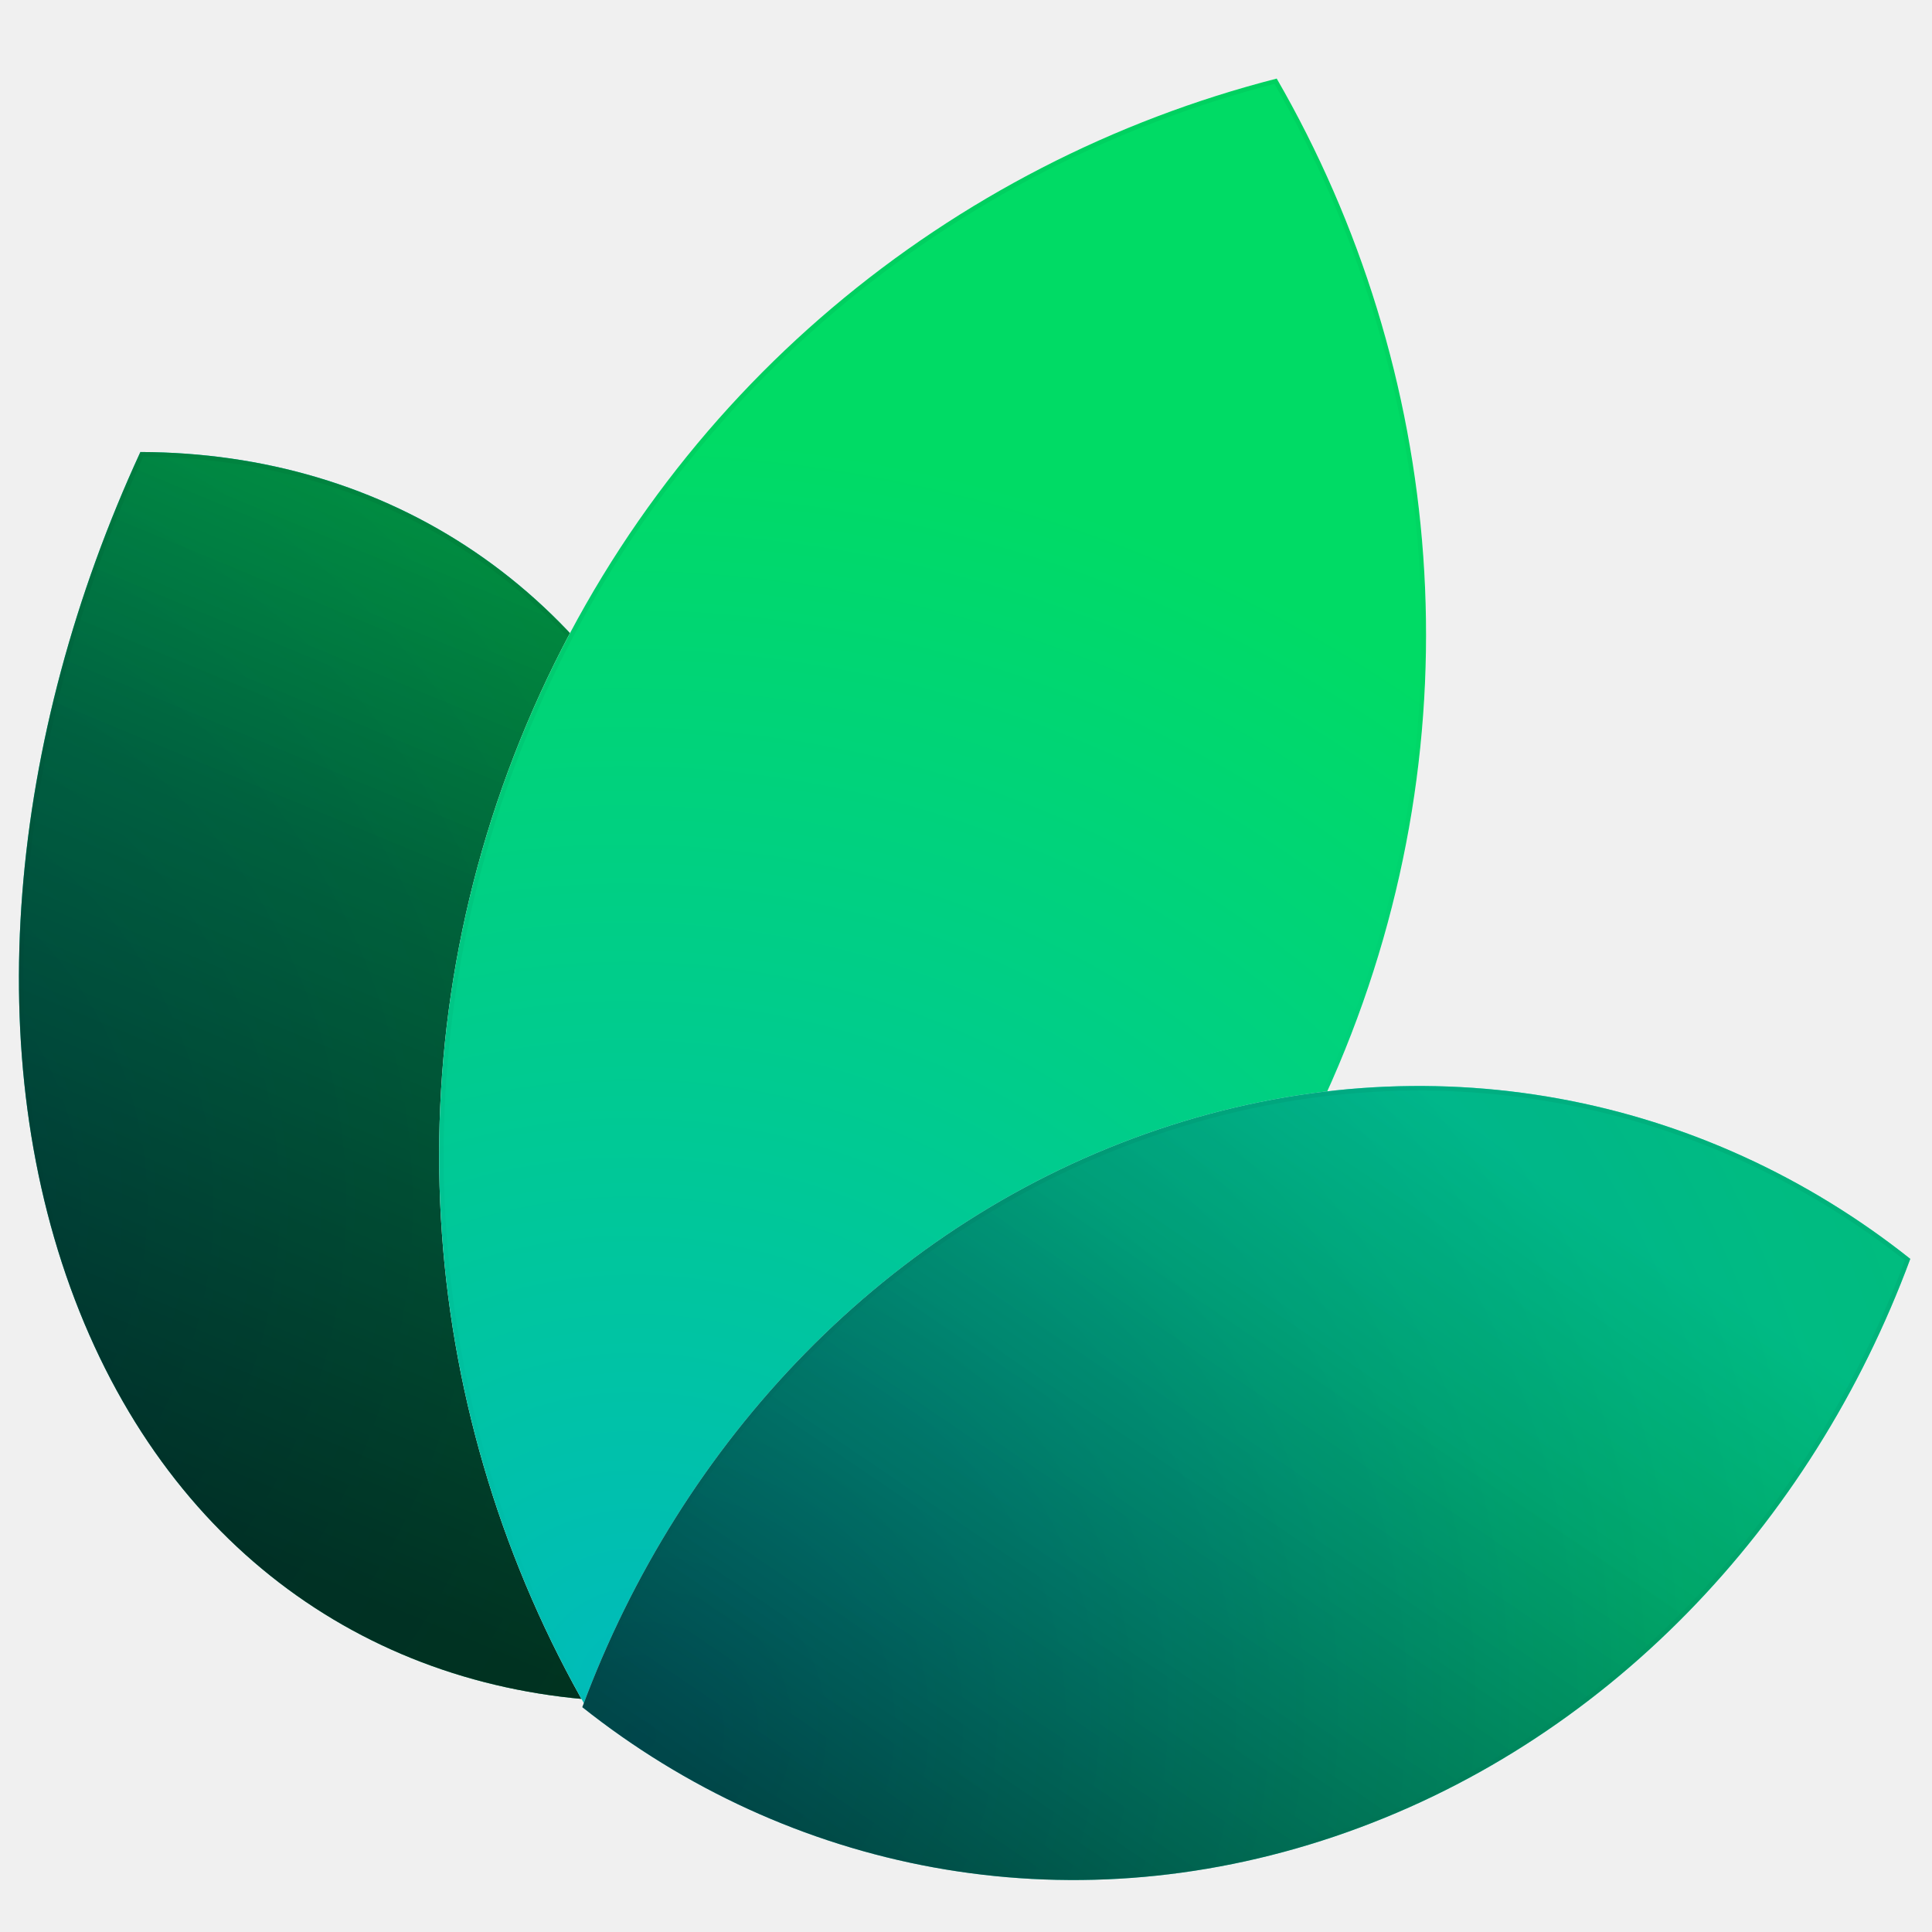
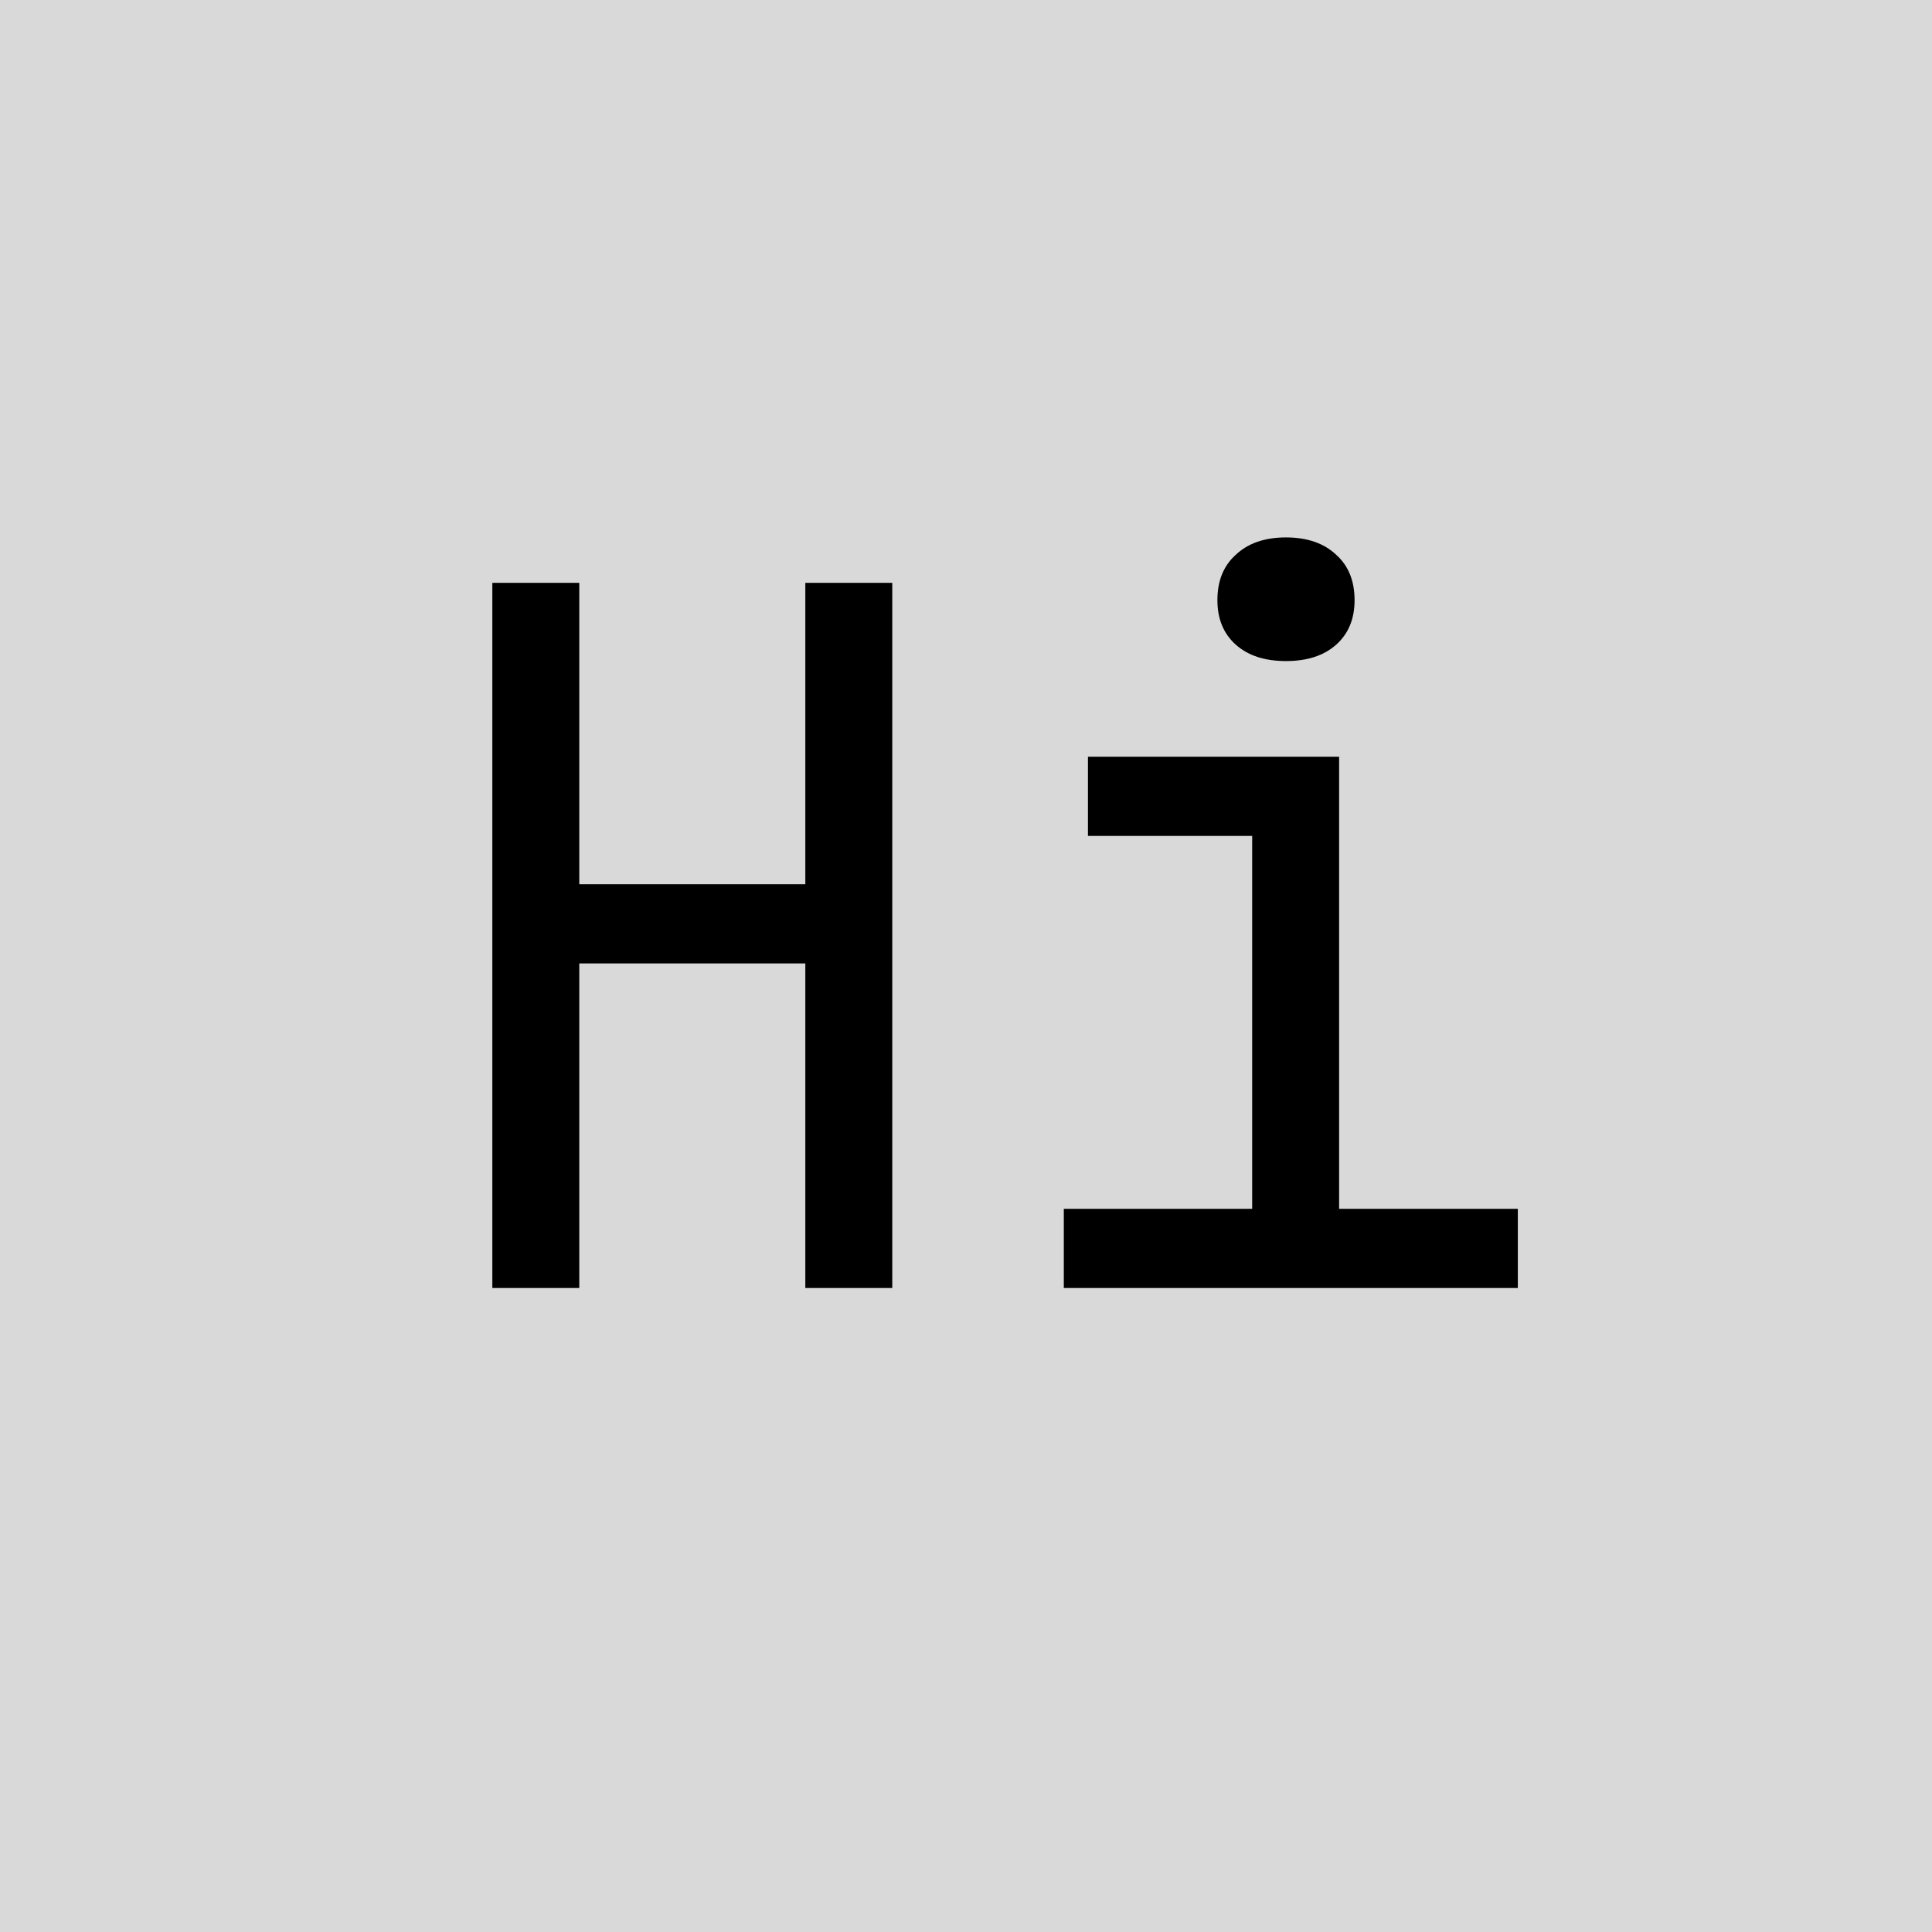
<svg xmlns="http://www.w3.org/2000/svg" width="24" height="24" viewBox="0 0 24 24" fill="none">
-   <path d="M7.953 21.139C4.896 21.13 2.255 19.458 0.987 16.29C-0.28 13.121 0.109 9.163 1.744 5.615C4.801 5.624 7.442 7.296 8.71 10.465C9.977 13.633 9.588 17.591 7.953 21.139Z" fill="white" />
-   <path d="M7.953 21.139C4.896 21.13 2.255 19.458 0.987 16.29C-0.28 13.121 0.109 9.163 1.744 5.615C4.801 5.624 7.442 7.296 8.71 10.465C9.977 13.633 9.588 17.591 7.953 21.139Z" fill="url(#paint0_radial_101_2703)" />
-   <path d="M7.953 21.139C4.896 21.13 2.255 19.458 0.987 16.29C-0.28 13.121 0.109 9.163 1.744 5.615C4.801 5.624 7.442 7.296 8.71 10.465C9.977 13.633 9.588 17.591 7.953 21.139Z" fill="black" fill-opacity="0.5" style="mix-blend-mode:hard-light" />
-   <path d="M7.953 21.139C4.896 21.13 2.255 19.458 0.987 16.29C-0.28 13.121 0.109 9.163 1.744 5.615C4.801 5.624 7.442 7.296 8.71 10.465C9.977 13.633 9.588 17.591 7.953 21.139Z" fill="url(#paint1_linear_101_2703)" fill-opacity="0.5" style="mix-blend-mode:hard-light" />
-   <path d="M8.684 10.476C9.945 13.63 9.561 17.572 7.935 21.111C4.897 21.096 2.274 19.431 1.013 16.279C-0.248 13.124 0.136 9.182 1.762 5.643C4.8 5.659 7.423 7.324 8.684 10.476Z" stroke="url(#paint2_linear_101_2703)" stroke-opacity="0.05" stroke-width="0.056" />
-   <path d="M7.31 21.257C11.354 20.221 14.884 17.375 16.628 13.236C18.373 9.097 17.945 4.587 15.86 0.976C11.816 2.012 8.287 4.858 6.542 8.998C4.797 13.137 5.225 17.646 7.31 21.257Z" fill="white" />
-   <path d="M7.31 21.257C11.354 20.221 14.884 17.375 16.628 13.236C18.373 9.097 17.945 4.587 15.86 0.976C11.816 2.012 8.287 4.858 6.542 8.998C4.797 13.137 5.225 17.646 7.31 21.257Z" fill="url(#paint3_radial_101_2703)" />
-   <path d="M16.603 13.225C14.864 17.349 11.351 20.187 7.324 21.225C5.253 17.624 4.829 13.132 6.568 9.009C8.306 4.885 11.819 2.047 15.846 1.009C17.918 4.61 18.341 9.101 16.603 13.225Z" stroke="url(#paint4_linear_101_2703)" stroke-opacity="0.05" stroke-width="0.056" />
-   <path d="M7.234 21.207C9.789 23.237 13.21 23.951 16.577 22.814C19.944 21.677 22.506 18.945 23.73 15.638C21.175 13.608 17.754 12.894 14.387 14.031C11.02 15.168 8.458 17.901 7.234 21.207Z" fill="white" />
-   <path d="M7.234 21.207C9.789 23.237 13.21 23.951 16.577 22.814C19.944 21.677 22.506 18.945 23.73 15.638C21.175 13.608 17.754 12.894 14.387 14.031C11.02 15.168 8.458 17.901 7.234 21.207Z" fill="url(#paint5_radial_101_2703)" />
-   <path d="M7.234 21.207C9.789 23.237 13.21 23.951 16.577 22.814C19.944 21.677 22.506 18.945 23.73 15.638C21.175 13.608 17.754 12.894 14.387 14.031C11.02 15.168 8.458 17.901 7.234 21.207Z" fill="black" fill-opacity="0.2" style="mix-blend-mode:hard-light" />
-   <path d="M7.234 21.207C9.789 23.237 13.21 23.951 16.577 22.814C19.944 21.677 22.506 18.945 23.73 15.638C21.175 13.608 17.754 12.894 14.387 14.031C11.02 15.168 8.458 17.901 7.234 21.207Z" fill="url(#paint6_linear_101_2703)" fill-opacity="0.5" style="mix-blend-mode:hard-light" />
-   <path d="M16.568 22.787C13.218 23.918 9.814 23.212 7.267 21.198C8.492 17.907 11.044 15.189 14.396 14.058C17.747 12.927 21.15 13.633 23.697 15.648C22.472 18.938 19.92 21.656 16.568 22.787Z" stroke="url(#paint7_linear_101_2703)" stroke-opacity="0.05" stroke-width="0.056" />
-   <defs>
-     <radialGradient id="paint0_radial_101_2703" cx="0" cy="0" r="1" gradientUnits="userSpaceOnUse" gradientTransform="translate(-3.00503 15.023) rotate(-10.029) scale(17.9572 17.784)">
-       <stop stop-color="#00B0BB" />
-       <stop offset="1" stop-color="#00DB65" />
-     </radialGradient>
-     <linearGradient id="paint1_linear_101_2703" x1="7.39" y1="4.813" x2="1.63" y2="18.689" gradientUnits="userSpaceOnUse">
-       <stop stop-color="#18E299" />
-       <stop offset="1" />
-     </linearGradient>
-     <linearGradient id="paint2_linear_101_2703" x1="7.948" y1="8.016" x2="1.761" y2="18.746" gradientUnits="userSpaceOnUse">
-       <stop />
-       <stop offset="1" stop-opacity="0" />
-     </linearGradient>
-     <radialGradient id="paint3_radial_101_2703" cx="0" cy="0" r="1" gradientUnits="userSpaceOnUse" gradientTransform="translate(8.11404 20.8822) rotate(-75.7542) scale(21.6246 23.7772)">
-       <stop stop-color="#00BBBB" />
-       <stop offset="0.713" stop-color="#00DB65" />
-     </radialGradient>
-     <linearGradient id="paint4_linear_101_2703" x1="7.602" y1="5.871" x2="15.556" y2="16.372" gradientUnits="userSpaceOnUse">
-       <stop />
-       <stop offset="1" stop-opacity="0" />
-     </linearGradient>
-     <radialGradient id="paint5_radial_101_2703" cx="0" cy="0" r="1" gradientUnits="userSpaceOnUse" gradientTransform="translate(7.84537 21.5181) rotate(-20.3525) scale(18.5603 17.32)">
-       <stop stop-color="#00B0BB" />
-       <stop offset="1" stop-color="#00DB65" />
-     </radialGradient>
-     <linearGradient id="paint6_linear_101_2703" x1="16.808" y1="13.007" x2="10.041" y2="22.994" gradientUnits="userSpaceOnUse">
-       <stop stop-color="#00B1BC" />
-       <stop offset="1" />
-     </linearGradient>
-     <linearGradient id="paint7_linear_101_2703" x1="16.808" y1="13.007" x2="14.169" y2="23.841" gradientUnits="userSpaceOnUse">
-       <stop />
-       <stop offset="1" stop-opacity="0" />
-     </linearGradient>
-   </defs>
+   <rect width="24" height="24" fill="#D9D9D9" />
+   <path d="M6.116 16V7.24H7.196V10.984H10.004V7.24H11.084V16H10.004V11.968H7.196V16H6.116ZM13.215 16V15.016H15.555V10.384H13.515V9.4H16.635V15.016H18.855V16H13.215ZM15.975 8.212C15.711 8.212 15.503 8.144 15.351 8.008C15.199 7.872 15.123 7.688 15.123 7.456C15.123 7.216 15.199 7.028 15.351 6.892C15.503 6.748 15.711 6.676 15.975 6.676C16.239 6.676 16.447 6.748 16.599 6.892C16.751 7.028 16.827 7.216 16.827 7.456C16.827 7.688 16.751 7.872 16.599 8.008C16.447 8.144 16.239 8.212 15.975 8.212Z" fill="black" />
</svg>
